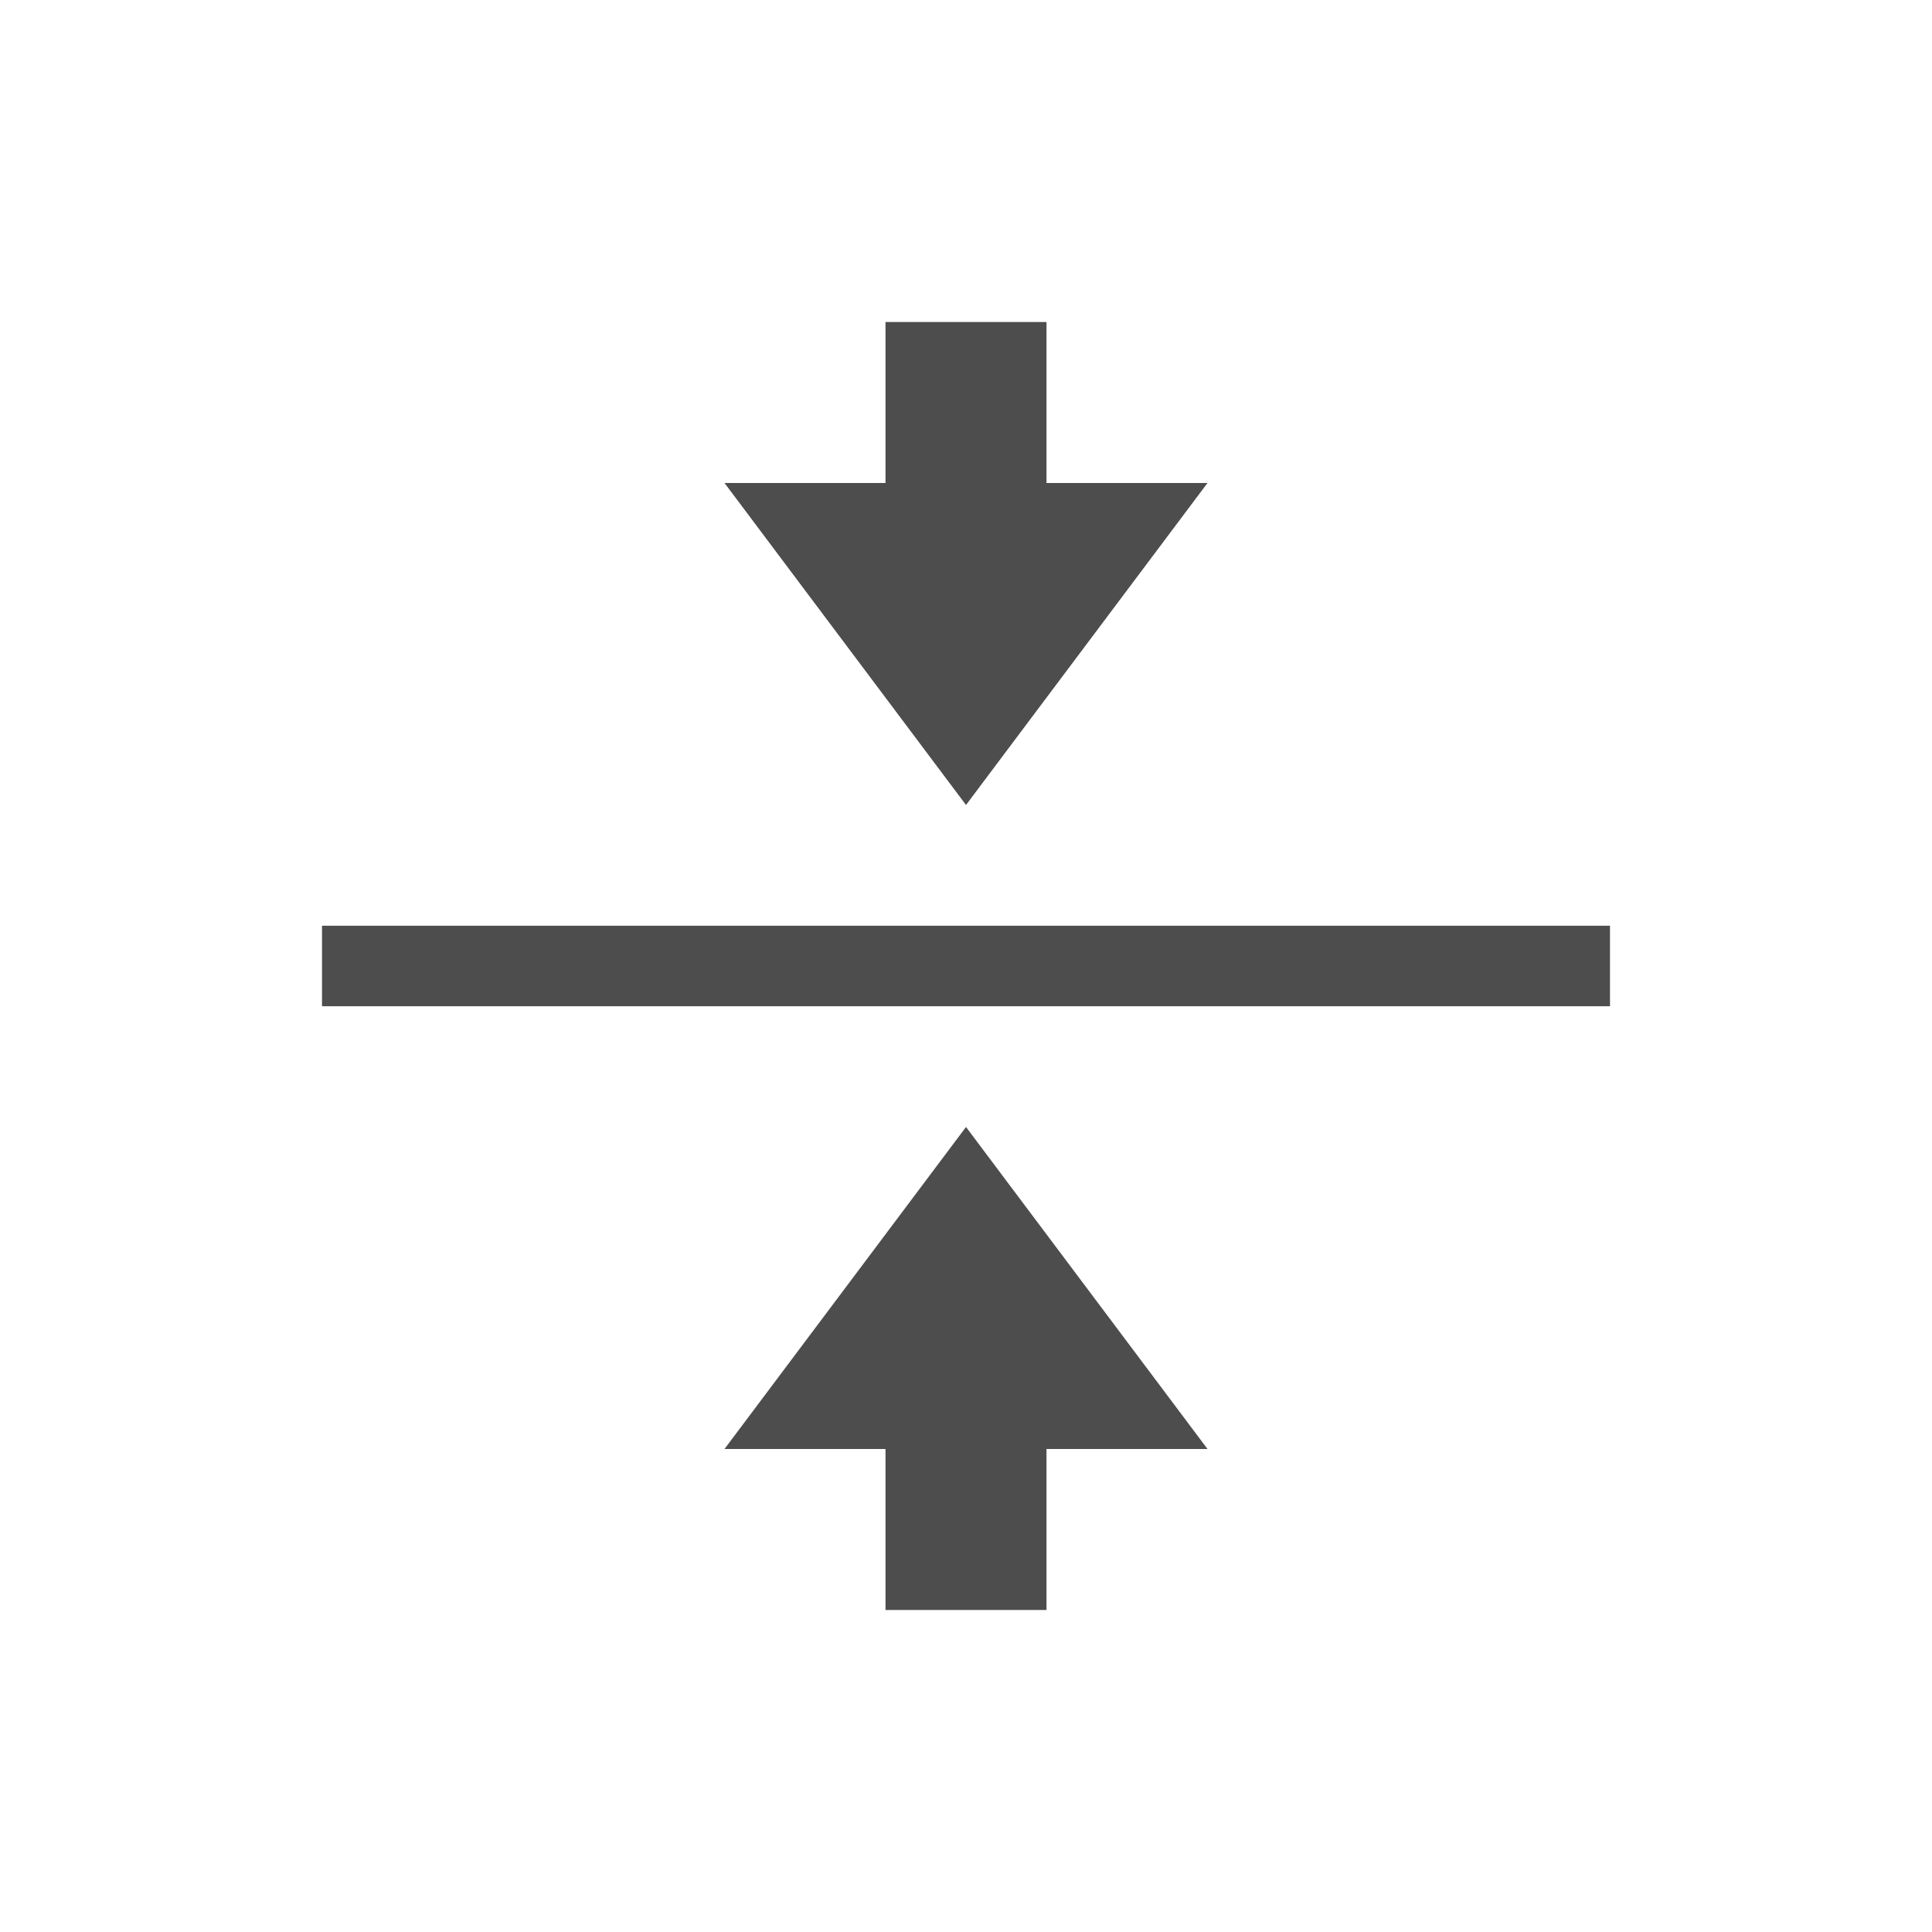
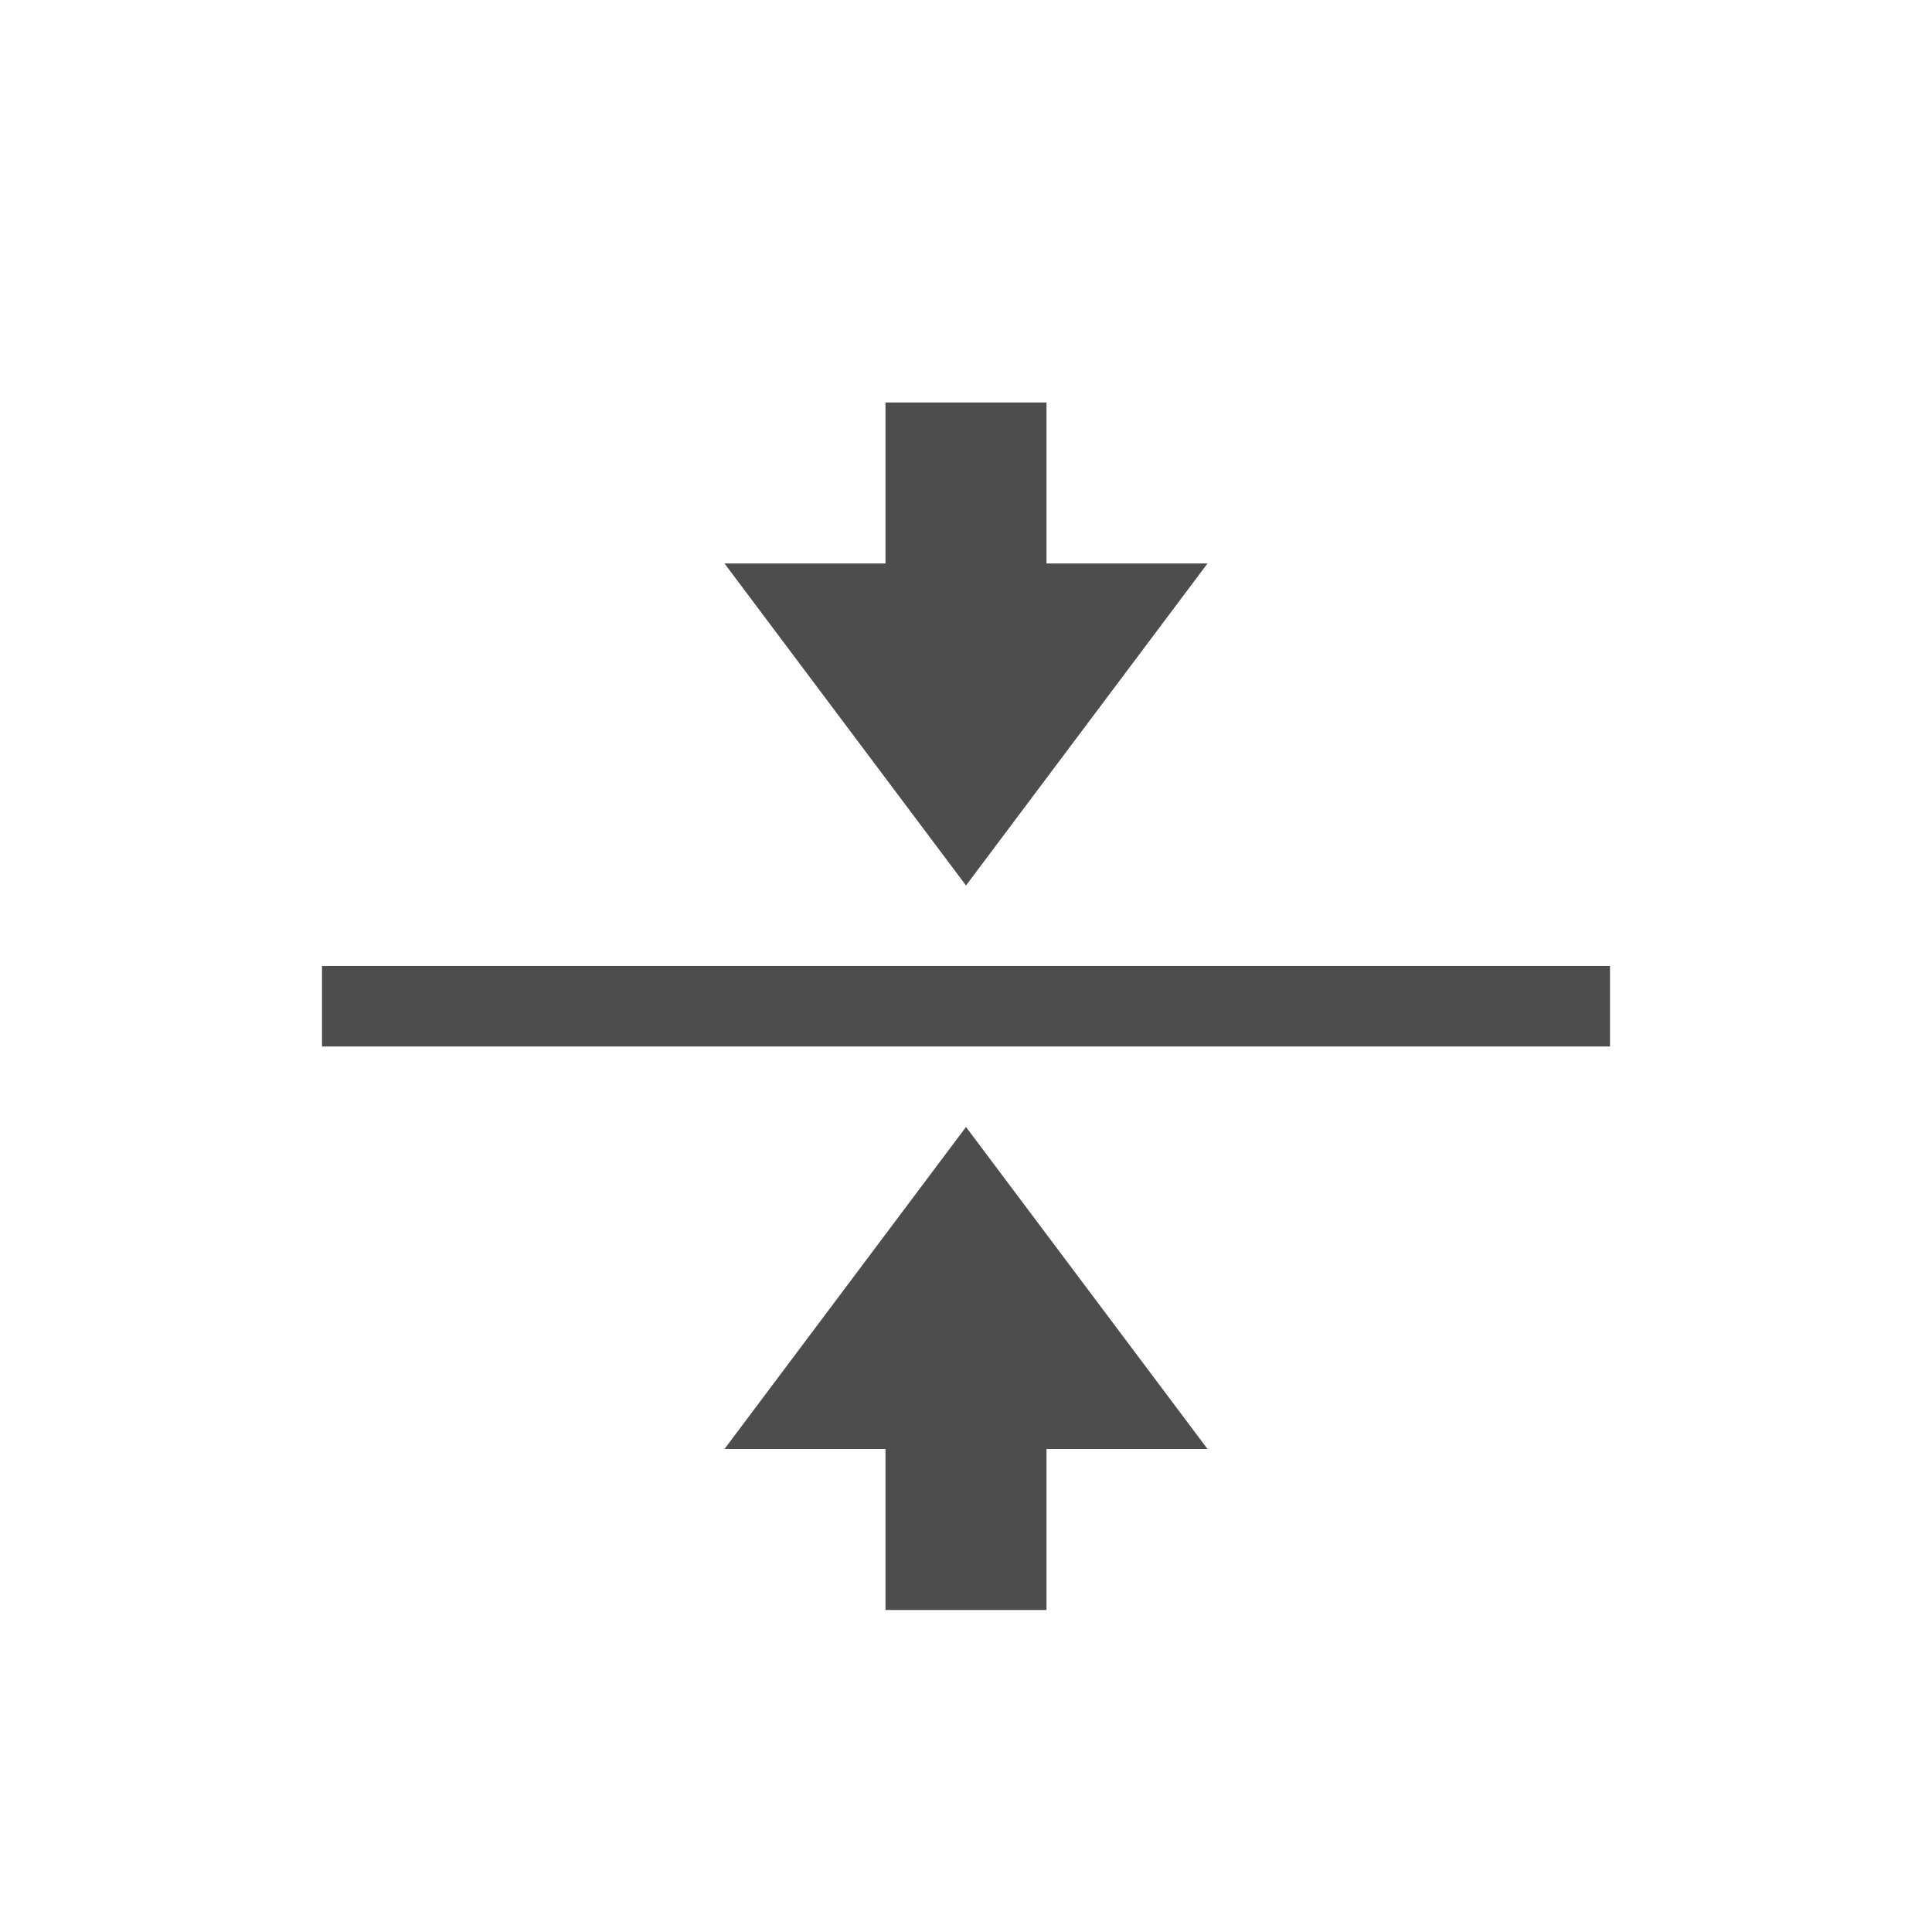
<svg xmlns="http://www.w3.org/2000/svg" width="24" height="24" id="svg3760" version="1.1">
  <defs id="defs3762" />
  <g id="layer1" transform="translate(-552.7225,-582.1193)">
    <g transform="translate(554.7225,-447.2429)" id="layer1-4">
-       <path style="fill:#4d4d4d;fill-opacity:1;stroke:none" d="M 12 14 L 9 18 L 11 18 L 11 19 L 11 20 L 13 20 L 13 19 L 13 18 L 15 18 L 12 14 z " transform="translate(-2,1029.362)" id="path4171" />
-       <path style="fill:#4d4d4d;fill-opacity:1;stroke:none" d="M 11 4 L 11 5 L 11 6 L 9 6 L 12 10 L 15 6 L 13 6 L 13 5 L 13 4 L 11 4 z " transform="translate(-2,1029.362)" id="path4171-4" />
-       <rect style="color:#000000;fill:#4d4d4d;fill-opacity:1;fill-rule:nonzero;stroke:none;stroke-width:2;marker:none;visibility:visible;display:inline;overflow:visible;enable-background:accumulate" id="rect4537" width="16" height="1" x="2" y="1040.862" />
+       <path style="fill:#4d4d4d;fill-opacity:1;stroke:none" d="m 10,1043.362 -3,4 2,0 0,1 0,1 2,0 0,-1 0,-1 2,0 -3,-4 z" id="path4171" />
+       <path style="fill:#4d4d4d;fill-opacity:1;stroke:none" d="m 9,1034.362 0,1 0,1 -2,0 3,4 3,-4 -2,0 0,-1 0,-1 -2,0 z" id="path4171-4" />
+       <rect style="color:#000000;fill:#4d4d4d;fill-opacity:1;fill-rule:nonzero;stroke:none;stroke-width:2;marker:none;visibility:visible;display:inline;overflow:visible;enable-background:accumulate" id="rect4537" width="16" height="1" x="2" y="1041.362" />
    </g>
  </g>
</svg>
